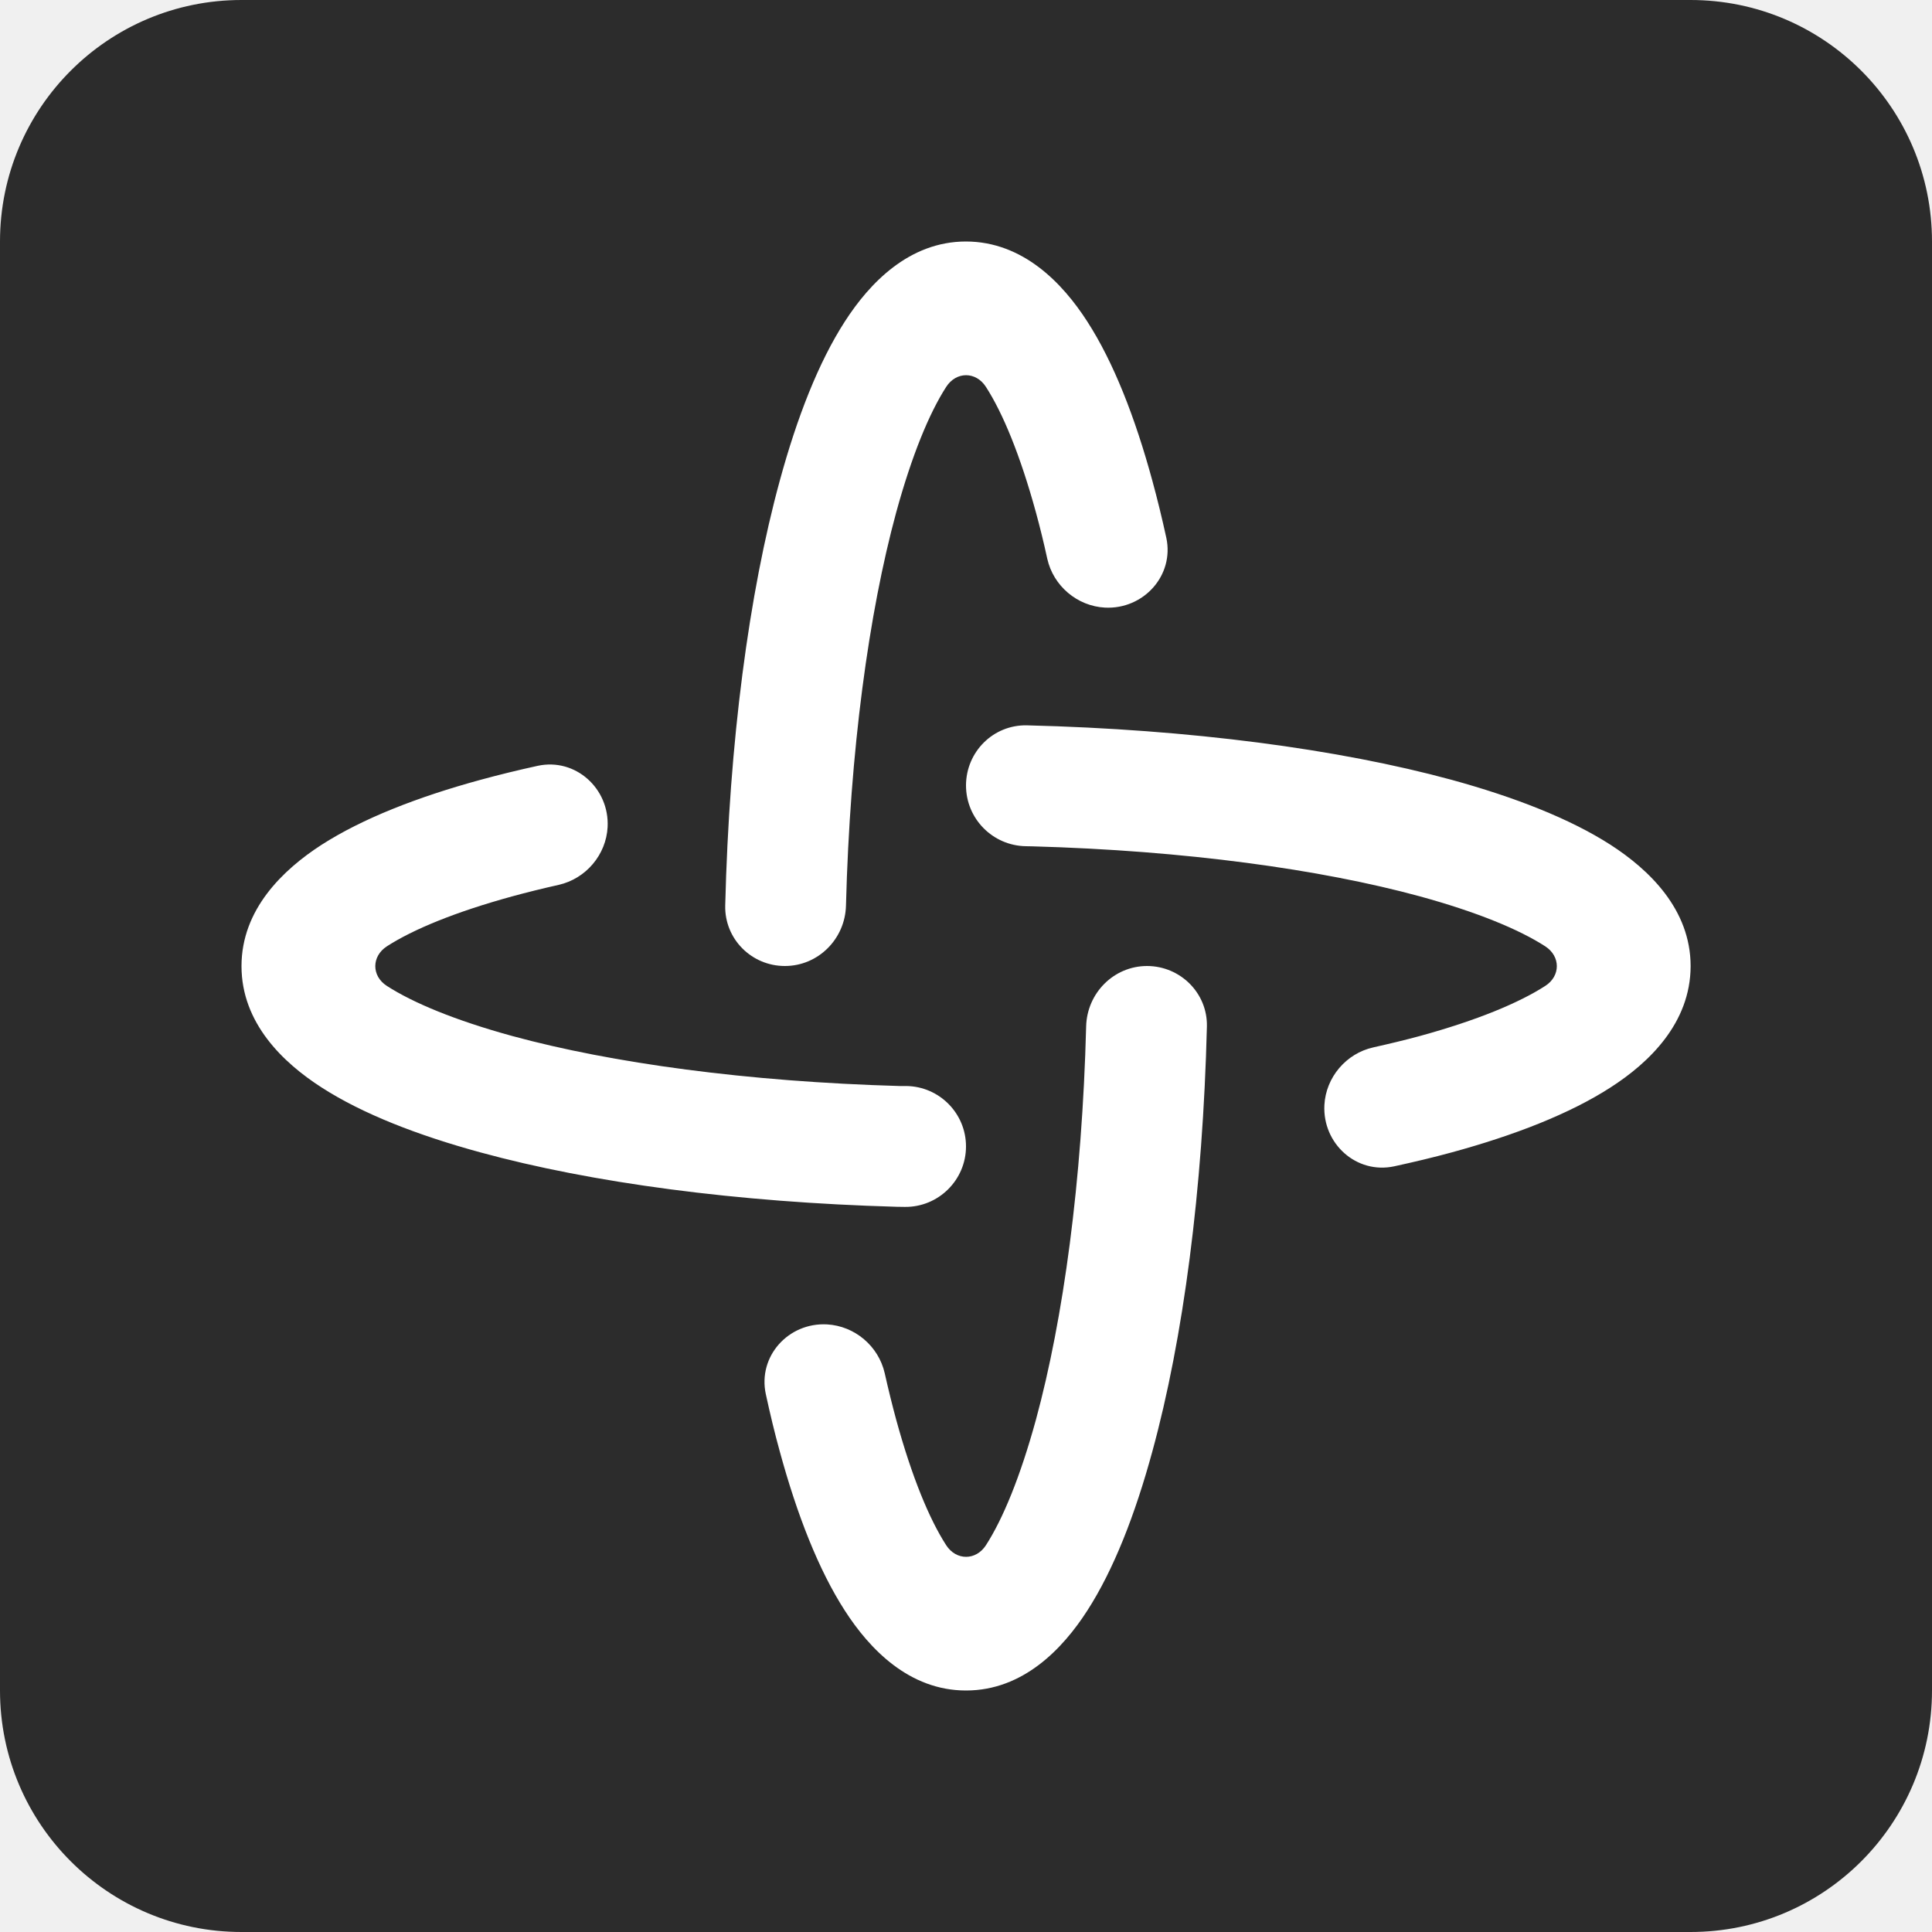
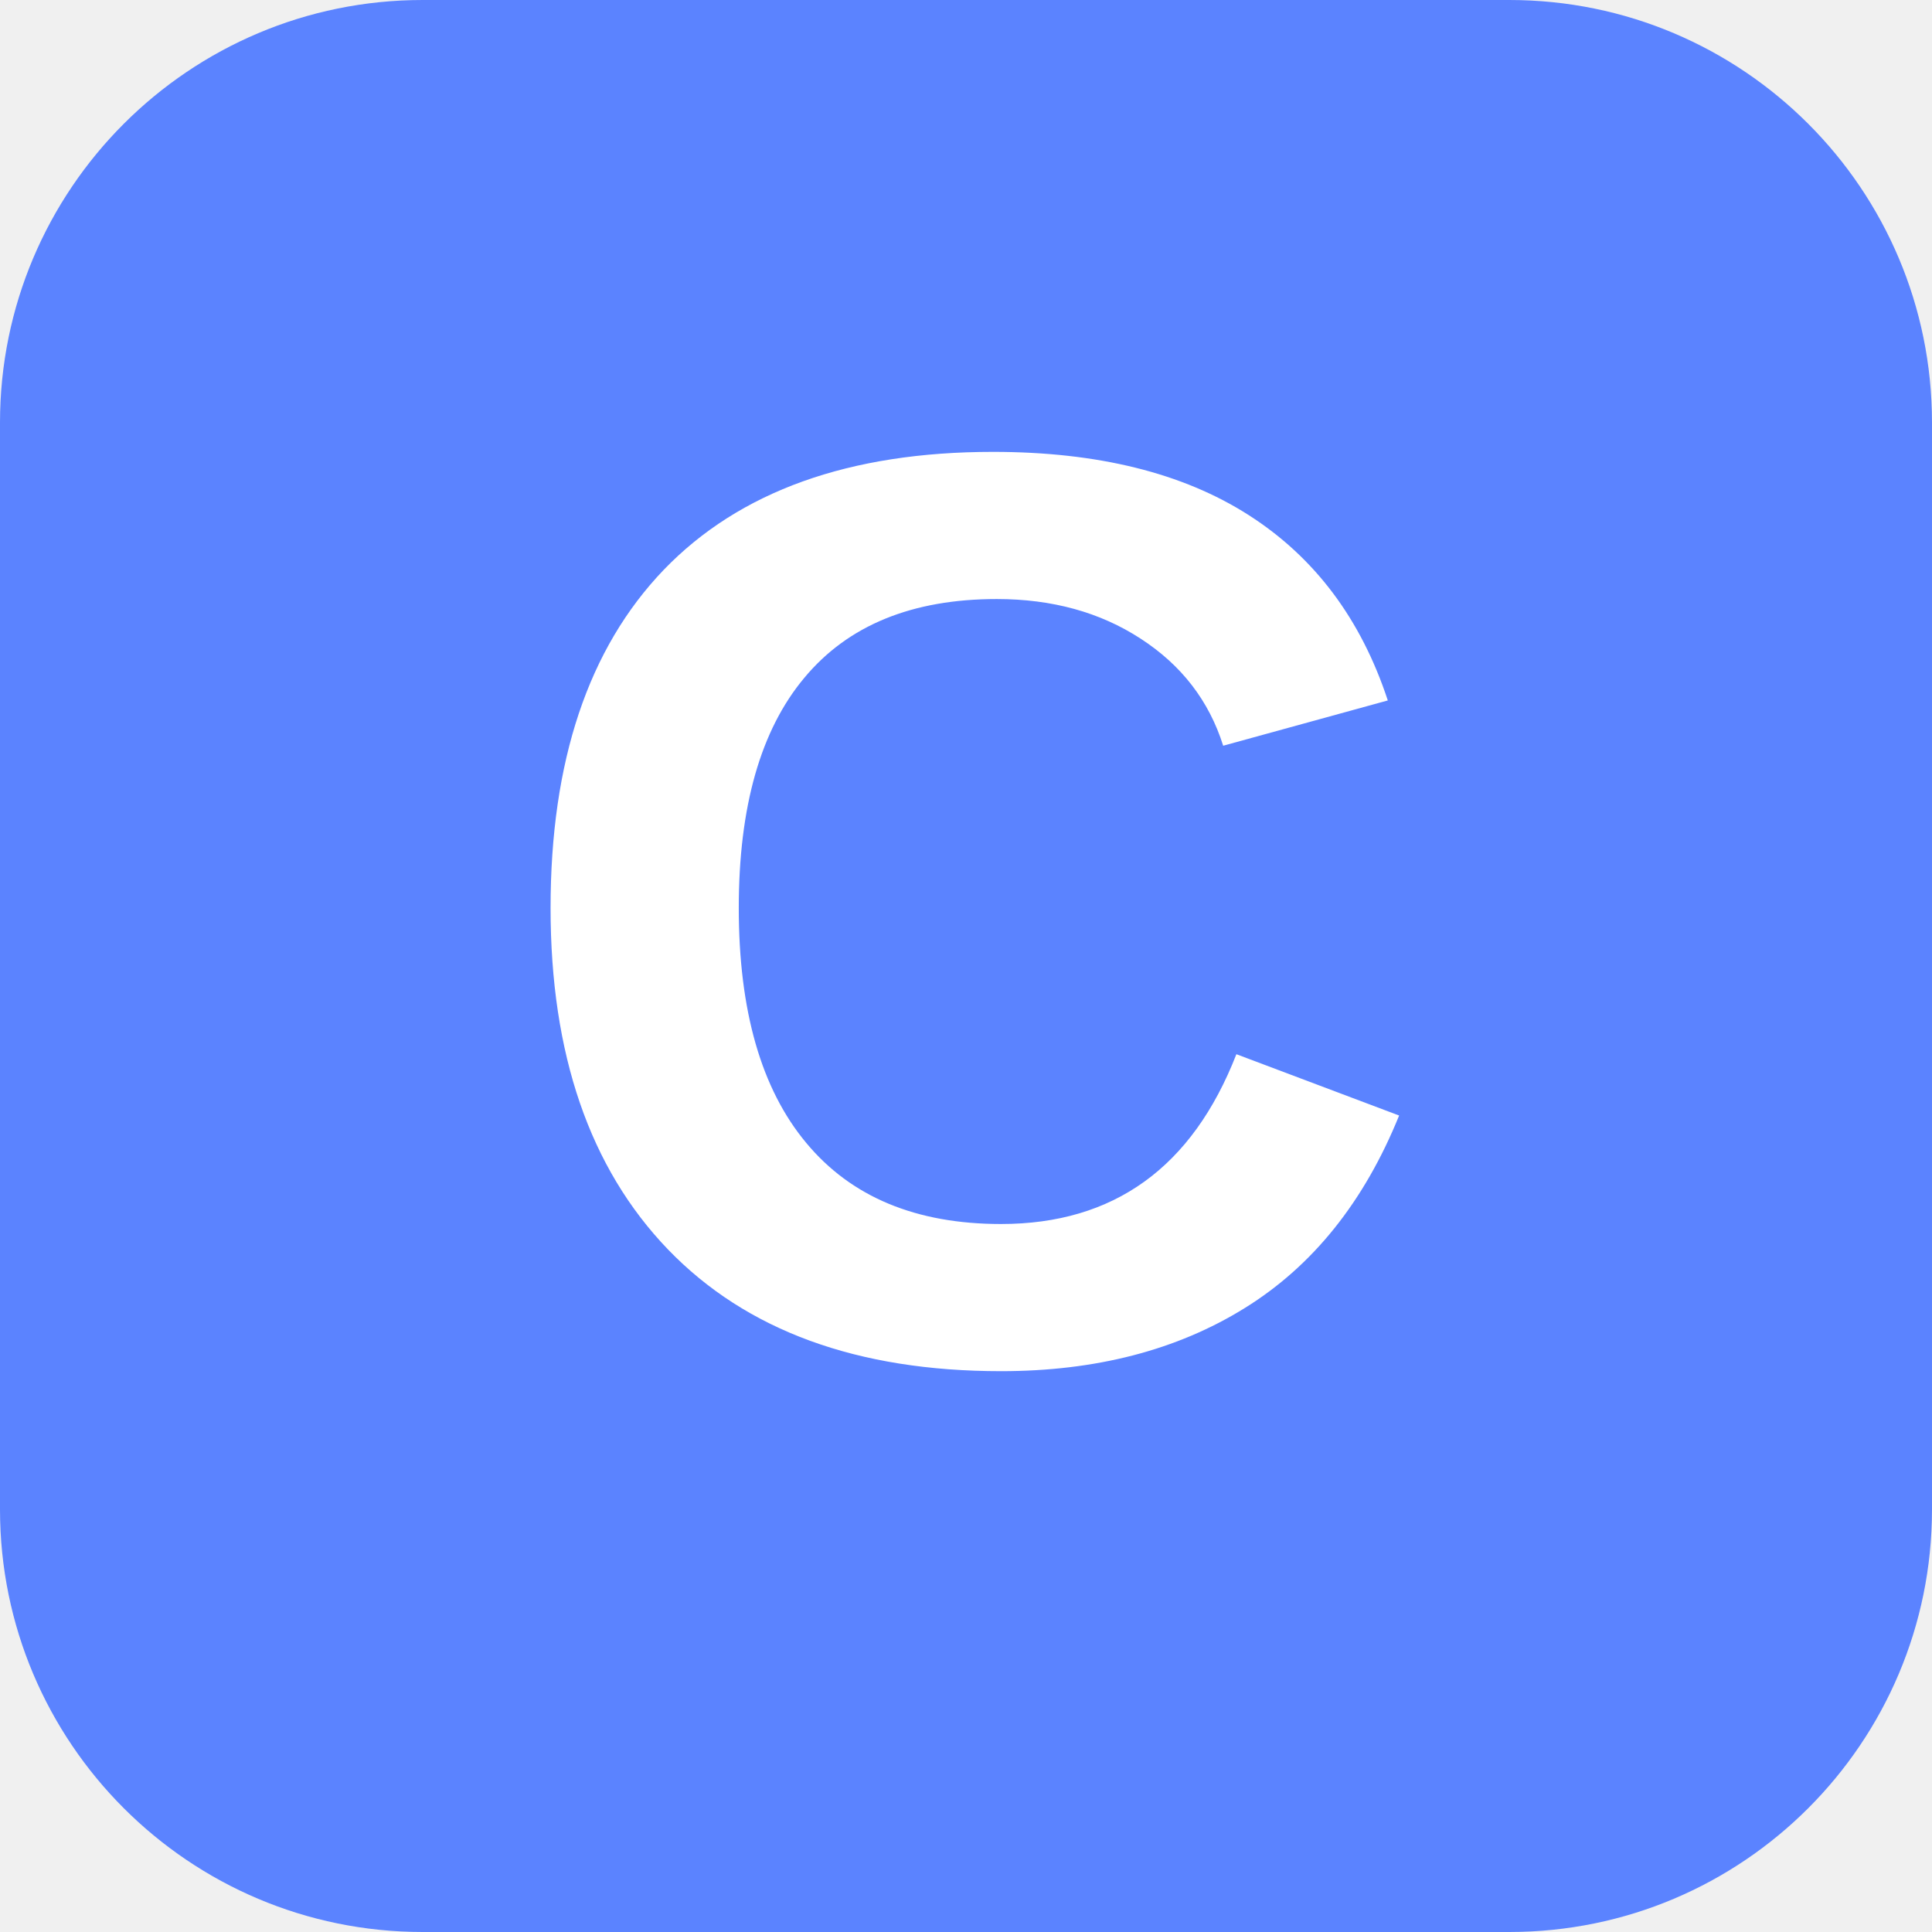
- <svg xmlns="http://www.w3.org/2000/svg" width="16" height="16" viewBox="0 0 16 16" fill="none">
-   <path d="M0 2C0 0.895 0.895 0 2 0H14C15.105 0 16 0.895 16 2V14C16 15.105 15.105 16 14 16H2C0.895 16 0 15.105 0 14V2Z" fill="#2C2C2C" />
-   <path d="M9.5 8C9.776 8.001 10.001 8.225 9.995 8.5C9.962 9.855 9.799 11.086 9.543 12.021C9.401 12.542 9.223 13 9.004 13.339C8.8 13.656 8.472 14 8 14C7.529 14 7.201 13.656 6.997 13.339C6.778 13 6.6 12.542 6.458 12.021C6.416 11.87 6.378 11.711 6.342 11.545C6.275 11.232 6.529 10.951 6.849 10.968C7.079 10.981 7.276 11.148 7.327 11.373C7.357 11.507 7.389 11.636 7.422 11.758C7.552 12.232 7.696 12.58 7.836 12.797C7.919 12.925 8.082 12.925 8.165 12.797C8.305 12.58 8.449 12.232 8.579 11.758C8.806 10.924 8.962 9.784 8.995 8.5C9.002 8.224 9.224 8 9.5 8ZM4.454 6.342C4.766 6.275 5.048 6.53 5.032 6.849C5.02 7.079 4.852 7.277 4.627 7.328C4.493 7.358 4.364 7.39 4.243 7.423C3.769 7.553 3.421 7.697 3.204 7.837C3.076 7.92 3.076 8.083 3.204 8.165C3.421 8.305 3.769 8.45 4.243 8.58C5.066 8.804 6.187 8.958 7.451 8.994H7.507C7.78 8.998 8 9.221 8 9.494C8 9.772 7.772 9.998 7.494 9.995L7.425 9.994C6.101 9.957 4.898 9.795 3.98 9.544C3.459 9.402 3.001 9.224 2.662 9.005C2.345 8.801 2 8.473 2 8.001C2 7.53 2.345 7.202 2.662 6.997C3.001 6.779 3.459 6.6 3.98 6.458C4.13 6.417 4.289 6.378 4.454 6.342ZM8.504 6.007C9.857 6.04 11.087 6.204 12.021 6.458C12.542 6.601 13 6.779 13.339 6.997C13.656 7.202 14.001 7.53 14.001 8.001C14 8.473 13.656 8.801 13.339 9.005C13 9.224 12.542 9.402 12.021 9.544C11.871 9.585 11.711 9.623 11.546 9.659C11.233 9.726 10.952 9.471 10.968 9.152C10.98 8.922 11.148 8.724 11.373 8.674C11.507 8.644 11.636 8.613 11.758 8.58C12.232 8.45 12.58 8.305 12.797 8.165C12.925 8.083 12.925 7.92 12.797 7.837C12.58 7.697 12.232 7.553 11.758 7.423C10.935 7.199 9.814 7.044 8.55 7.009L8.497 7.008C8.221 7.004 8 6.78 8 6.504C8.001 6.226 8.226 6.001 8.504 6.007ZM8 2C8.472 2.001 8.8 2.345 9.004 2.662C9.223 3.001 9.401 3.459 9.543 3.98C9.584 4.13 9.623 4.289 9.659 4.454C9.726 4.766 9.47 5.048 9.151 5.032C8.921 5.02 8.723 4.852 8.673 4.627C8.644 4.493 8.612 4.364 8.579 4.243C8.449 3.769 8.305 3.421 8.165 3.204C8.082 3.075 7.919 3.075 7.836 3.204C7.696 3.421 7.552 3.769 7.422 4.243C7.195 5.077 7.039 6.216 7.006 7.5C6.999 7.776 6.776 8 6.5 8C6.224 8 6 7.776 6.006 7.5C6.039 6.146 6.202 4.915 6.458 3.98C6.6 3.459 6.778 3.001 6.997 2.662C7.201 2.345 7.529 2 8 2Z" fill="white" />
+ <svg xmlns="http://www.w3.org/2000/svg" viewBox="0 0 64 64">
+   <rect width="64" height="64" rx="14" fill="#5B83FF" />
+   <text x="32" y="45" font-family="Arial, sans-serif" font-size="43" font-weight="bold" text-anchor="middle" fill="#FFFFFF">C</text>
</svg>
